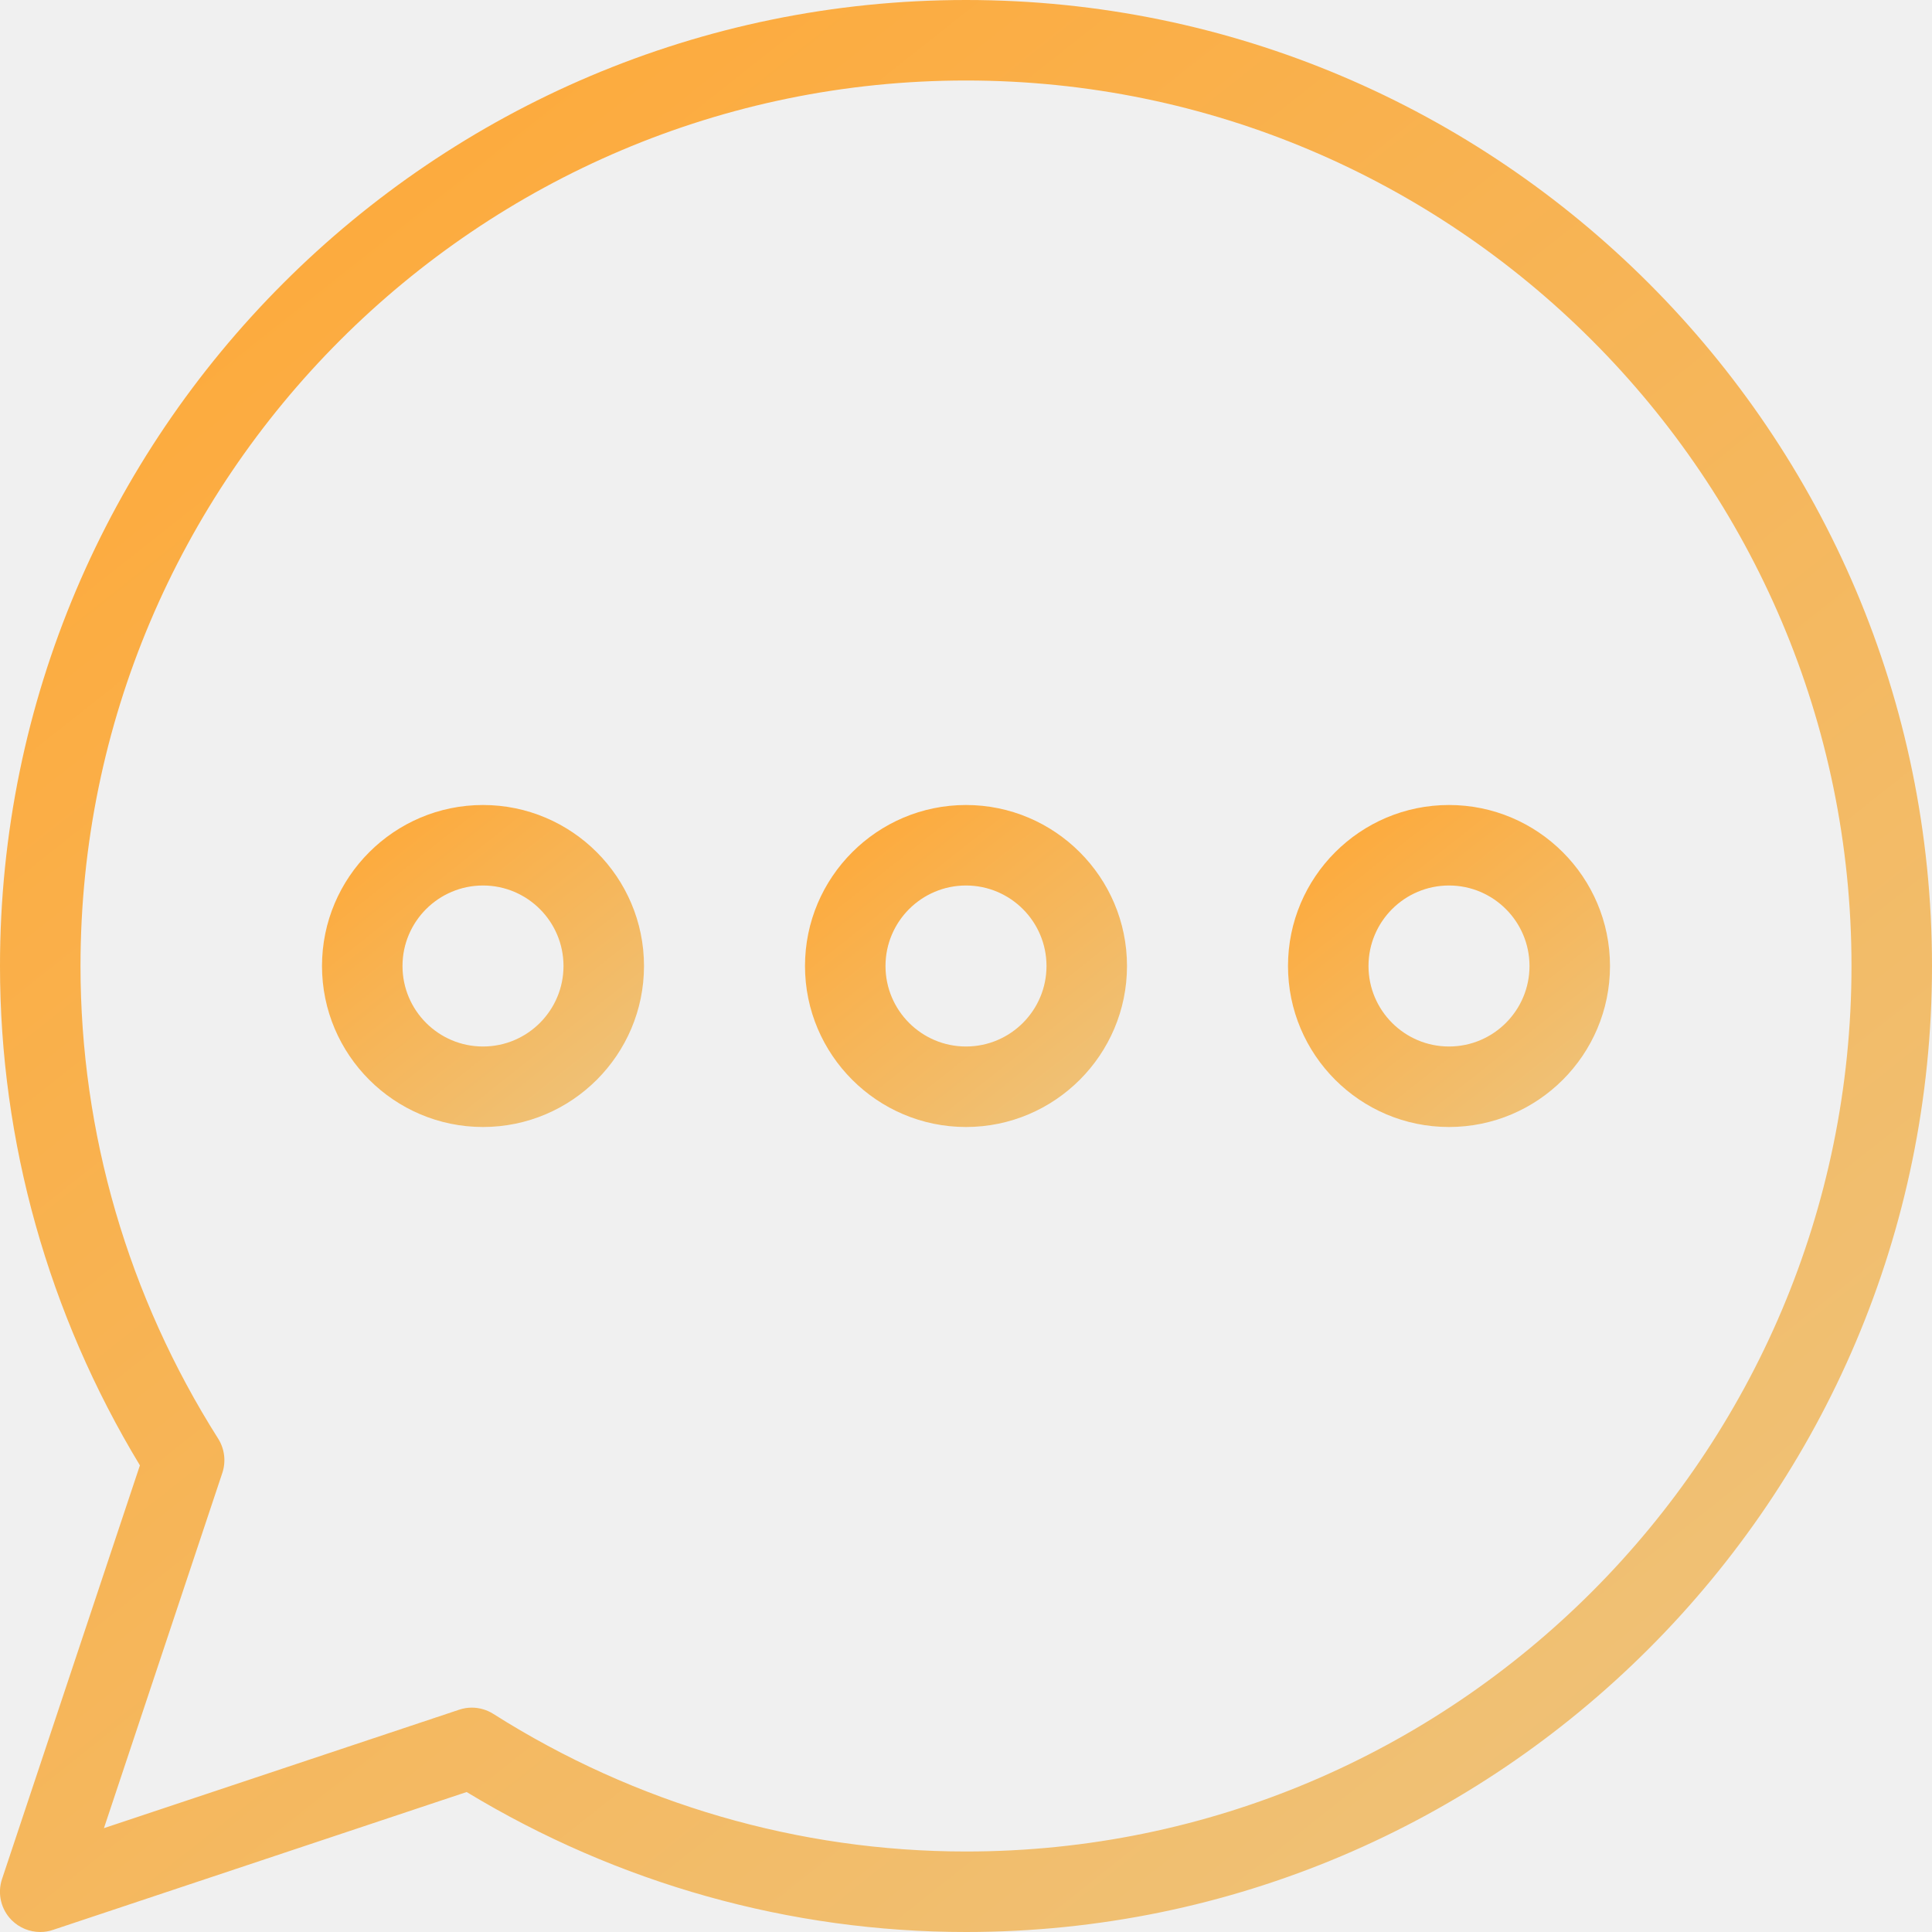
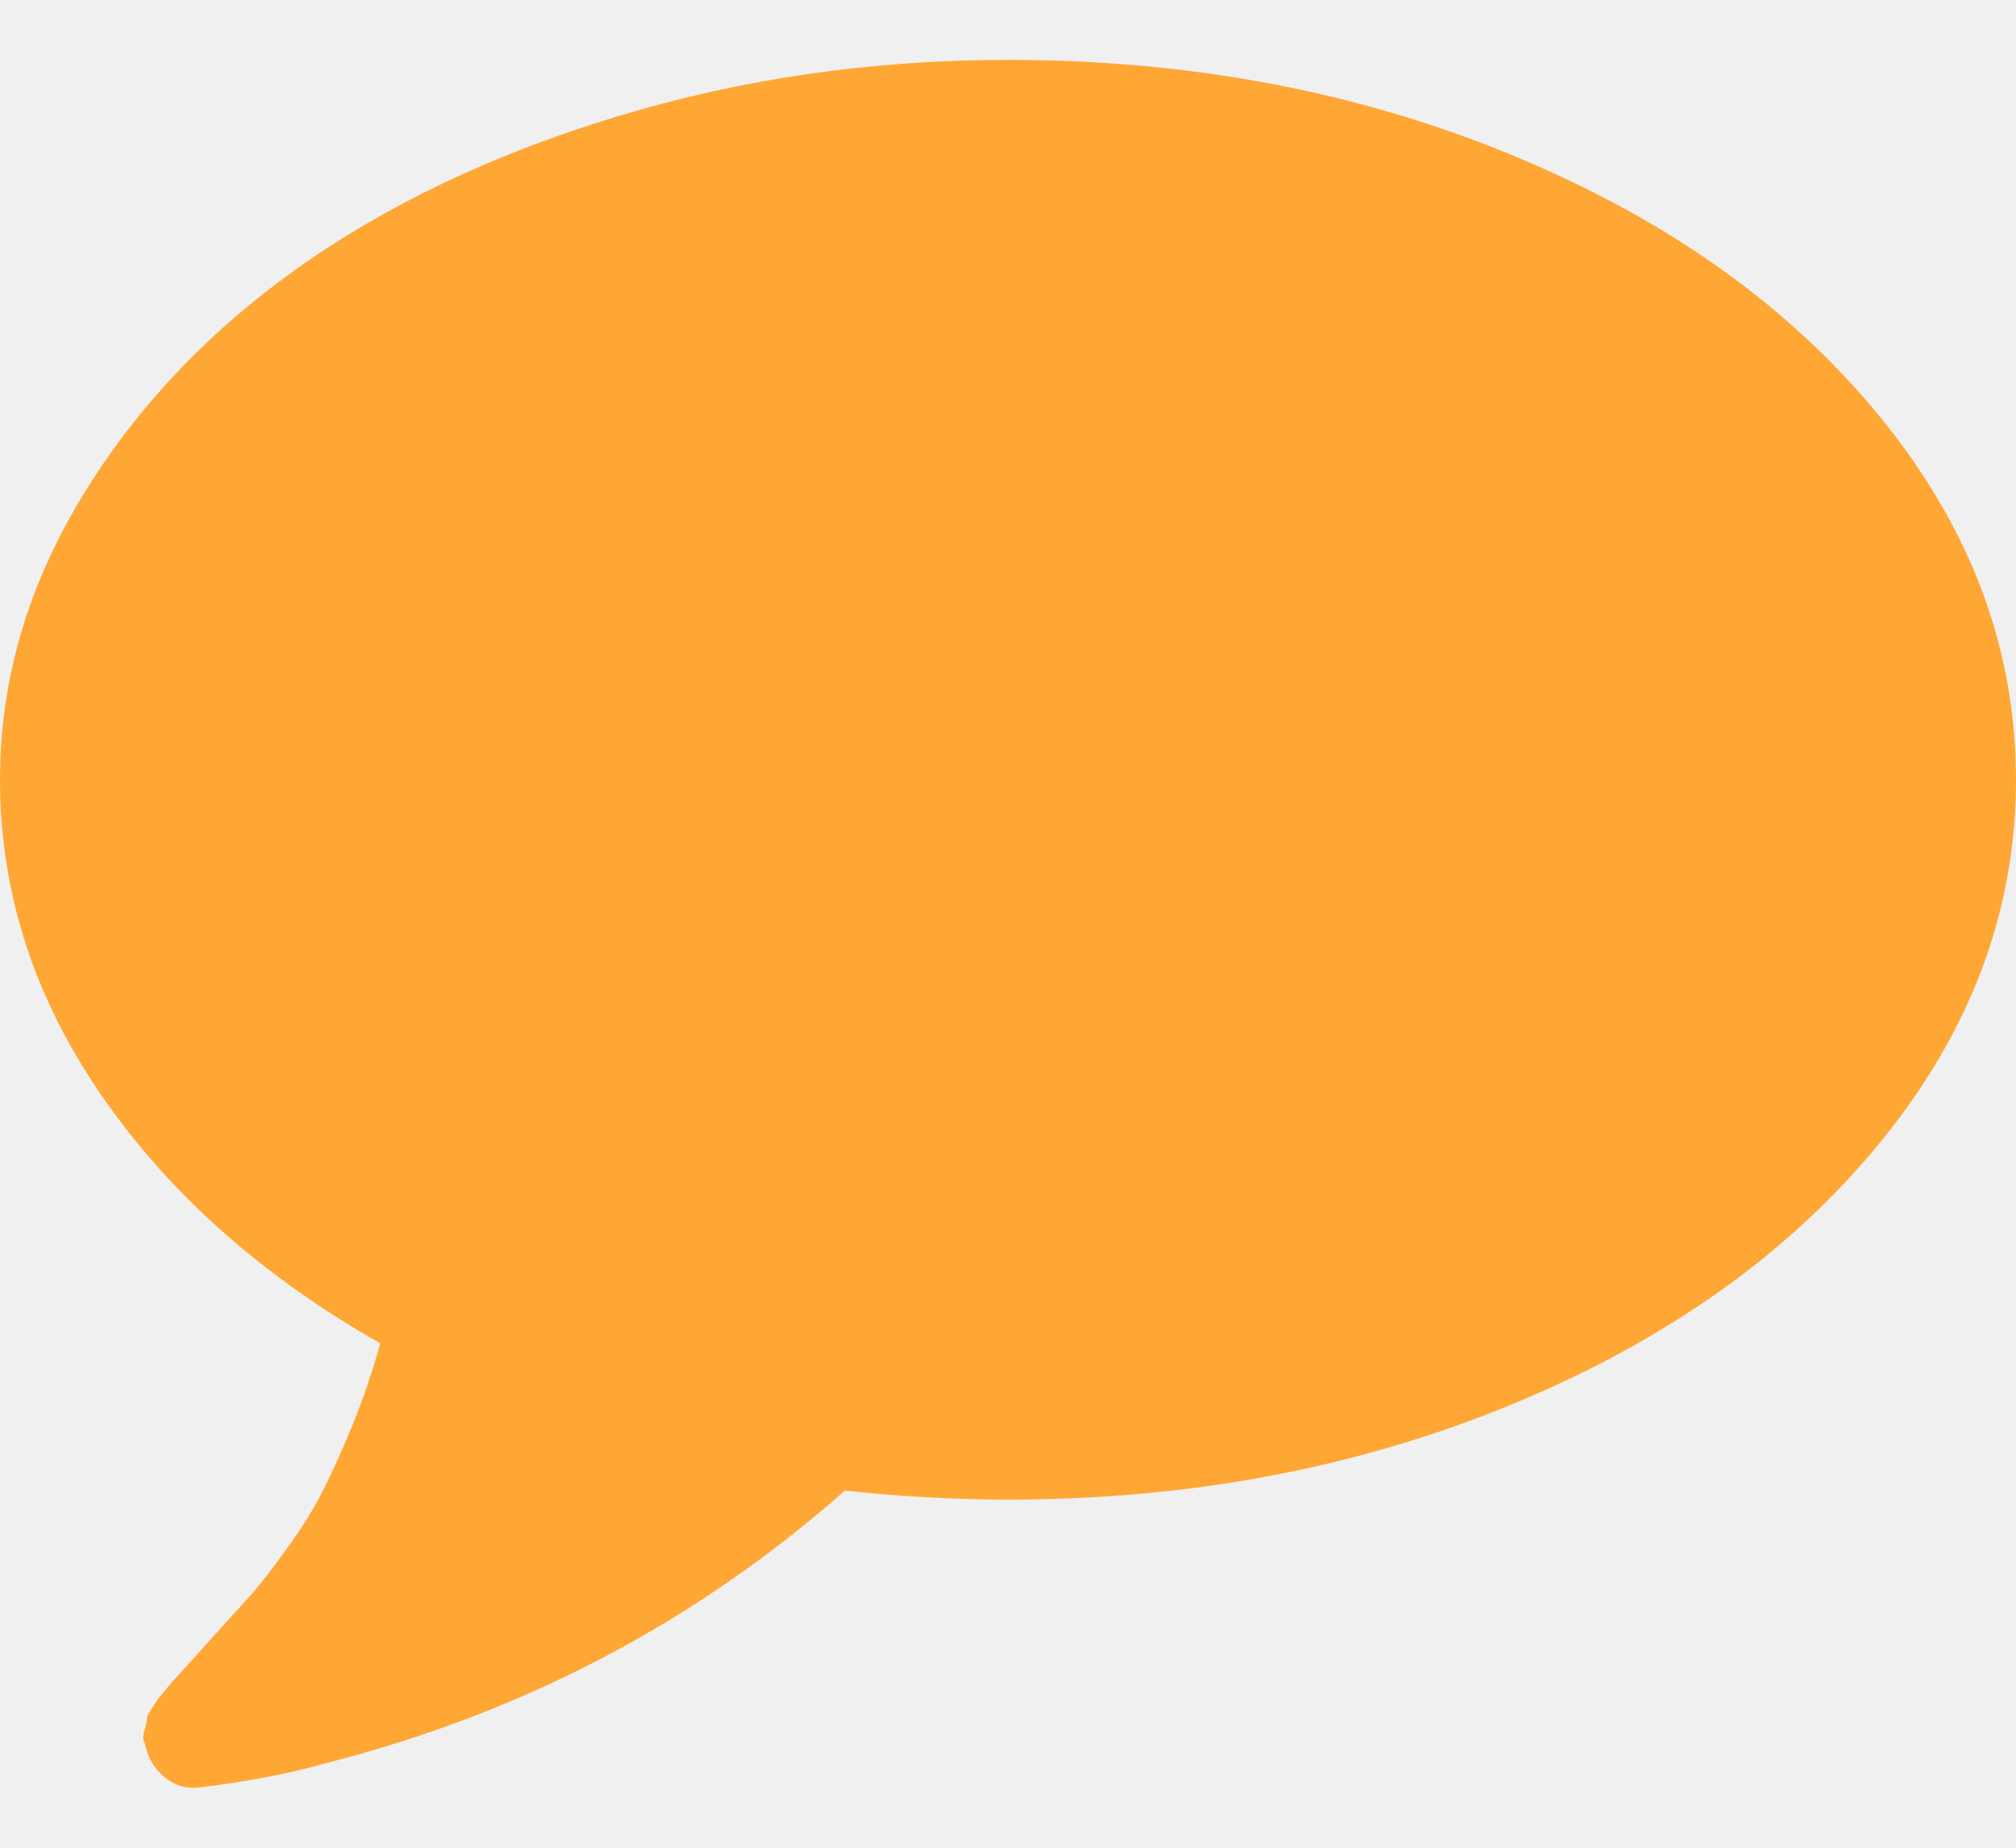
- <svg xmlns="http://www.w3.org/2000/svg" width="60" height="60" viewBox="0 0 60 60" fill="none">
-   <g clip-path="url(#clip0)">
-     <path d="M30 0C13.457 0 2.28629e-05 13.457 2.28629e-05 30C2.28629e-05 35.465 1.503 40.812 4.345 45.508L0.063 58.355C-0.087 58.805 0.03 59.3 0.365 59.635C0.605 59.873 0.923 60 1.25 60C1.383 60 1.515 59.98 1.645 59.935L14.492 55.653C19.188 58.498 24.535 60 30 60C46.542 60 60 46.542 60 30C60 13.457 46.542 0 30 0ZM30 57.5C24.812 57.5 19.735 56.023 15.322 53.227C15.12 53.1 14.887 53.032 14.652 53.032C14.52 53.032 14.387 53.053 14.258 53.097L3.228 56.775L6.905 45.742C7.023 45.385 6.975 44.995 6.775 44.678C3.978 40.263 2.5 35.188 2.5 30C2.5 14.838 14.838 2.5 30 2.5C45.163 2.5 57.5 14.838 57.5 30C57.5 45.163 45.163 57.5 30 57.5Z" fill="url(#paint0_linear)" />
-     <path d="M45 25C42.242 25 40 27.242 40 30C40 32.758 42.242 35 45 35C47.758 35 50 32.758 50 30C50 27.242 47.758 25 45 25ZM45 32.5C43.62 32.5 42.5 31.378 42.5 30C42.5 28.622 43.62 27.5 45 27.5C46.38 27.5 47.5 28.622 47.5 30C47.5 31.378 46.38 32.5 45 32.5Z" fill="url(#paint1_linear)" />
-     <path d="M30 25C27.245 25 25 27.242 25 30C25 32.758 27.245 35 30 35C32.755 35 35 32.758 35 30C35 27.242 32.755 25 30 25ZM30 32.5C28.62 32.5 27.5 31.378 27.5 30C27.5 28.622 28.62 27.5 30 27.5C31.38 27.5 32.5 28.622 32.5 30C32.5 31.378 31.38 32.5 30 32.5Z" fill="url(#paint2_linear)" />
-     <path d="M15 25C12.245 25 10 27.242 10 30C10 32.758 12.245 35 15 35C17.755 35 20 32.758 20 30C20 27.242 17.755 25 15 25ZM15 32.5C13.62 32.5 12.5 31.378 12.5 30C12.5 28.622 13.62 27.5 15 27.5C16.38 27.5 17.5 28.622 17.5 30C17.5 31.378 16.38 32.5 15 32.5Z" fill="url(#paint3_linear)" />
-   </g>
-   <defs>
-     <linearGradient id="paint0_linear" x1="-5.162" y1="4.819" x2="40.355" y2="62.32" gradientUnits="userSpaceOnUse">
-       <stop stop-color="#FFA734" />
-       <stop offset="1" stop-color="#EFC176" />
-     </linearGradient>
-     <linearGradient id="paint1_linear" x1="39.14" y1="25.803" x2="46.726" y2="35.386" gradientUnits="userSpaceOnUse">
-       <stop stop-color="#FFA734" />
-       <stop offset="1" stop-color="#EFC176" />
-     </linearGradient>
-     <linearGradient id="paint2_linear" x1="24.14" y1="25.803" x2="31.726" y2="35.386" gradientUnits="userSpaceOnUse">
-       <stop stop-color="#FFA734" />
-       <stop offset="1" stop-color="#EFC176" />
-     </linearGradient>
-     <linearGradient id="paint3_linear" x1="9.14" y1="25.803" x2="16.726" y2="35.386" gradientUnits="userSpaceOnUse">
-       <stop stop-color="#FFA734" />
-       <stop offset="1" stop-color="#EFC176" />
-     </linearGradient>
-     <clipPath id="clip0">
-       <rect width="60" height="60" fill="white" />
-     </clipPath>
-   </defs>
+ <svg xmlns="http://www.w3.org/2000/svg" width="24" height="22" viewBox="0 0 24 22" fill="none">
+   <path d="M22.393 4.978C21.322 3.661 19.866 2.621 18.027 1.858C16.188 1.094 14.179 0.713 12 0.713C10.375 0.713 8.822 0.938 7.339 1.389C5.857 1.84 4.581 2.449 3.509 3.217C2.438 3.985 1.585 4.898 0.951 5.956C0.317 7.014 0 8.123 0 9.284C0 10.623 0.404 11.878 1.212 13.048C2.02 14.217 3.125 15.199 4.527 15.994C4.428 16.351 4.312 16.69 4.178 17.012C4.045 17.333 3.924 17.597 3.817 17.802C3.71 18.007 3.565 18.235 3.381 18.485C3.199 18.735 3.06 18.912 2.966 19.014C2.873 19.117 2.719 19.287 2.504 19.523C2.29 19.76 2.152 19.914 2.089 19.985C2.08 19.989 2.045 20.03 1.982 20.106C1.92 20.181 1.888 20.219 1.888 20.219L1.808 20.34C1.763 20.407 1.743 20.449 1.748 20.467C1.752 20.484 1.743 20.529 1.721 20.6C1.698 20.672 1.701 20.726 1.728 20.762V20.775C1.763 20.936 1.842 21.065 1.962 21.163C2.082 21.261 2.219 21.301 2.37 21.283C2.951 21.212 3.46 21.114 3.897 20.989C6.237 20.39 8.29 19.31 10.058 17.748C10.727 17.819 11.375 17.855 12 17.855C14.178 17.855 16.188 17.473 18.027 16.709C19.866 15.946 21.321 14.906 22.393 13.589C23.464 12.273 24 10.837 24 9.284C24 7.73 23.464 6.295 22.393 4.978Z" fill="#FFA734" />
</svg>
